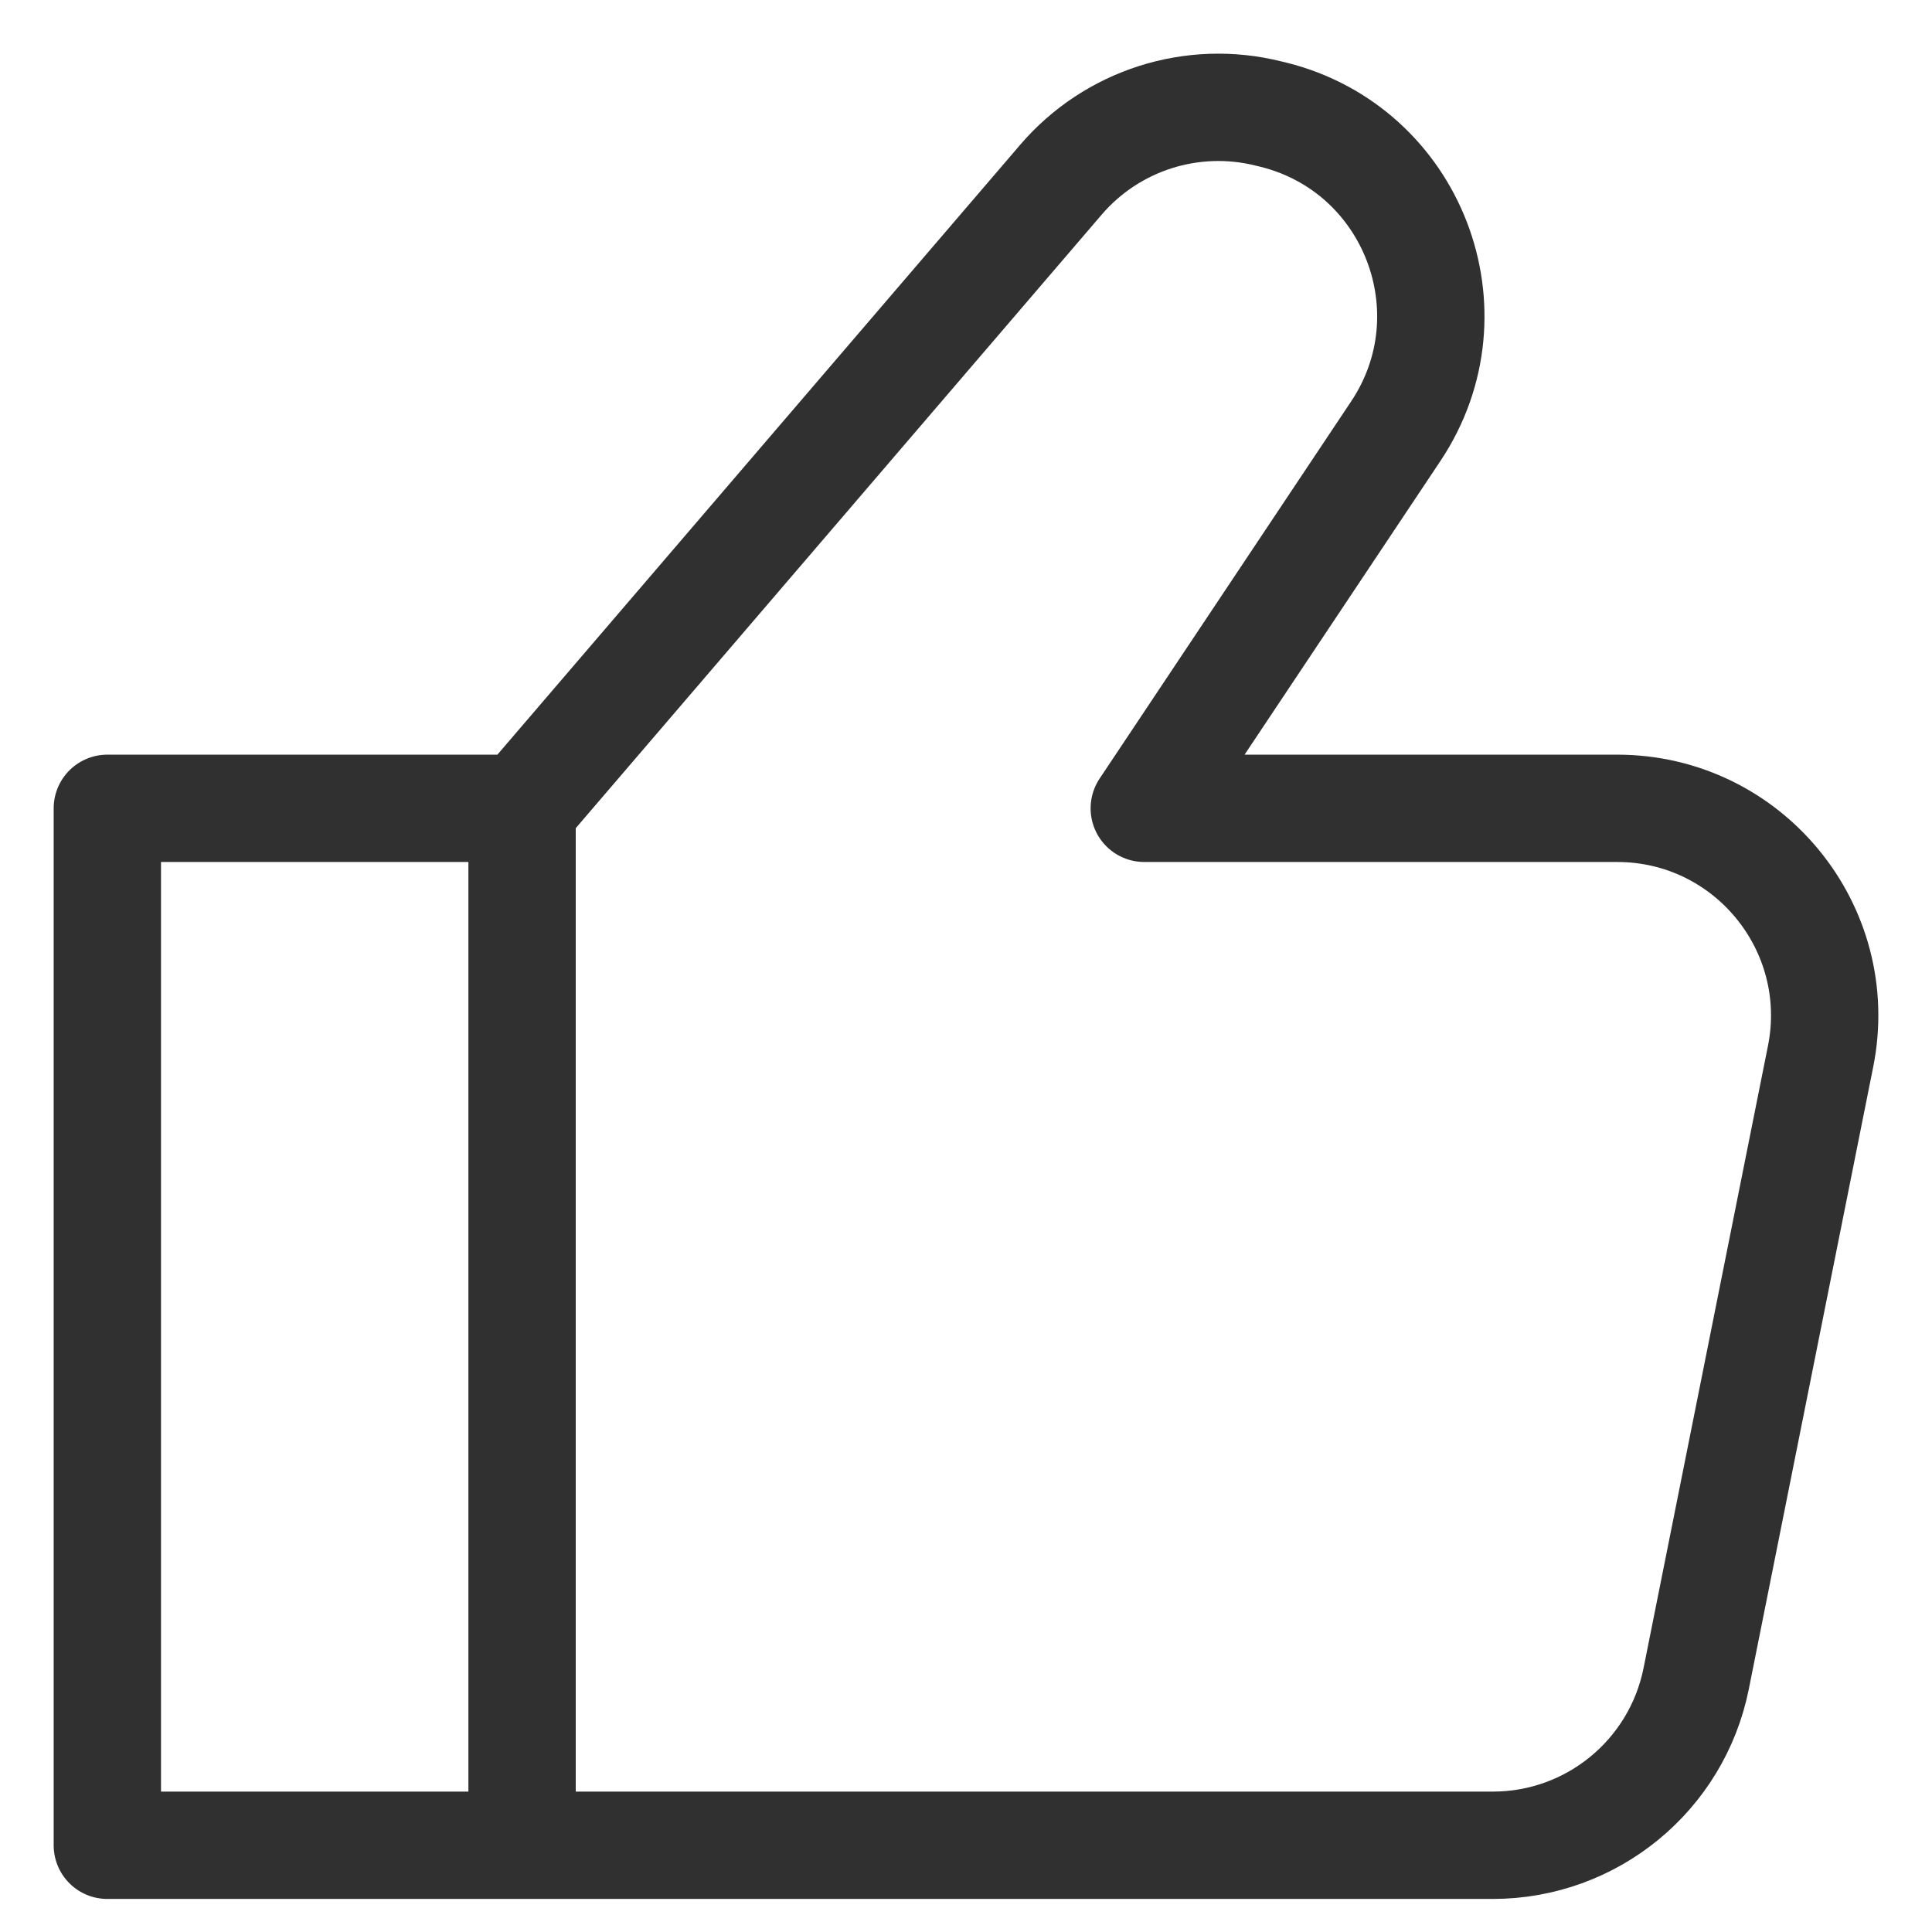
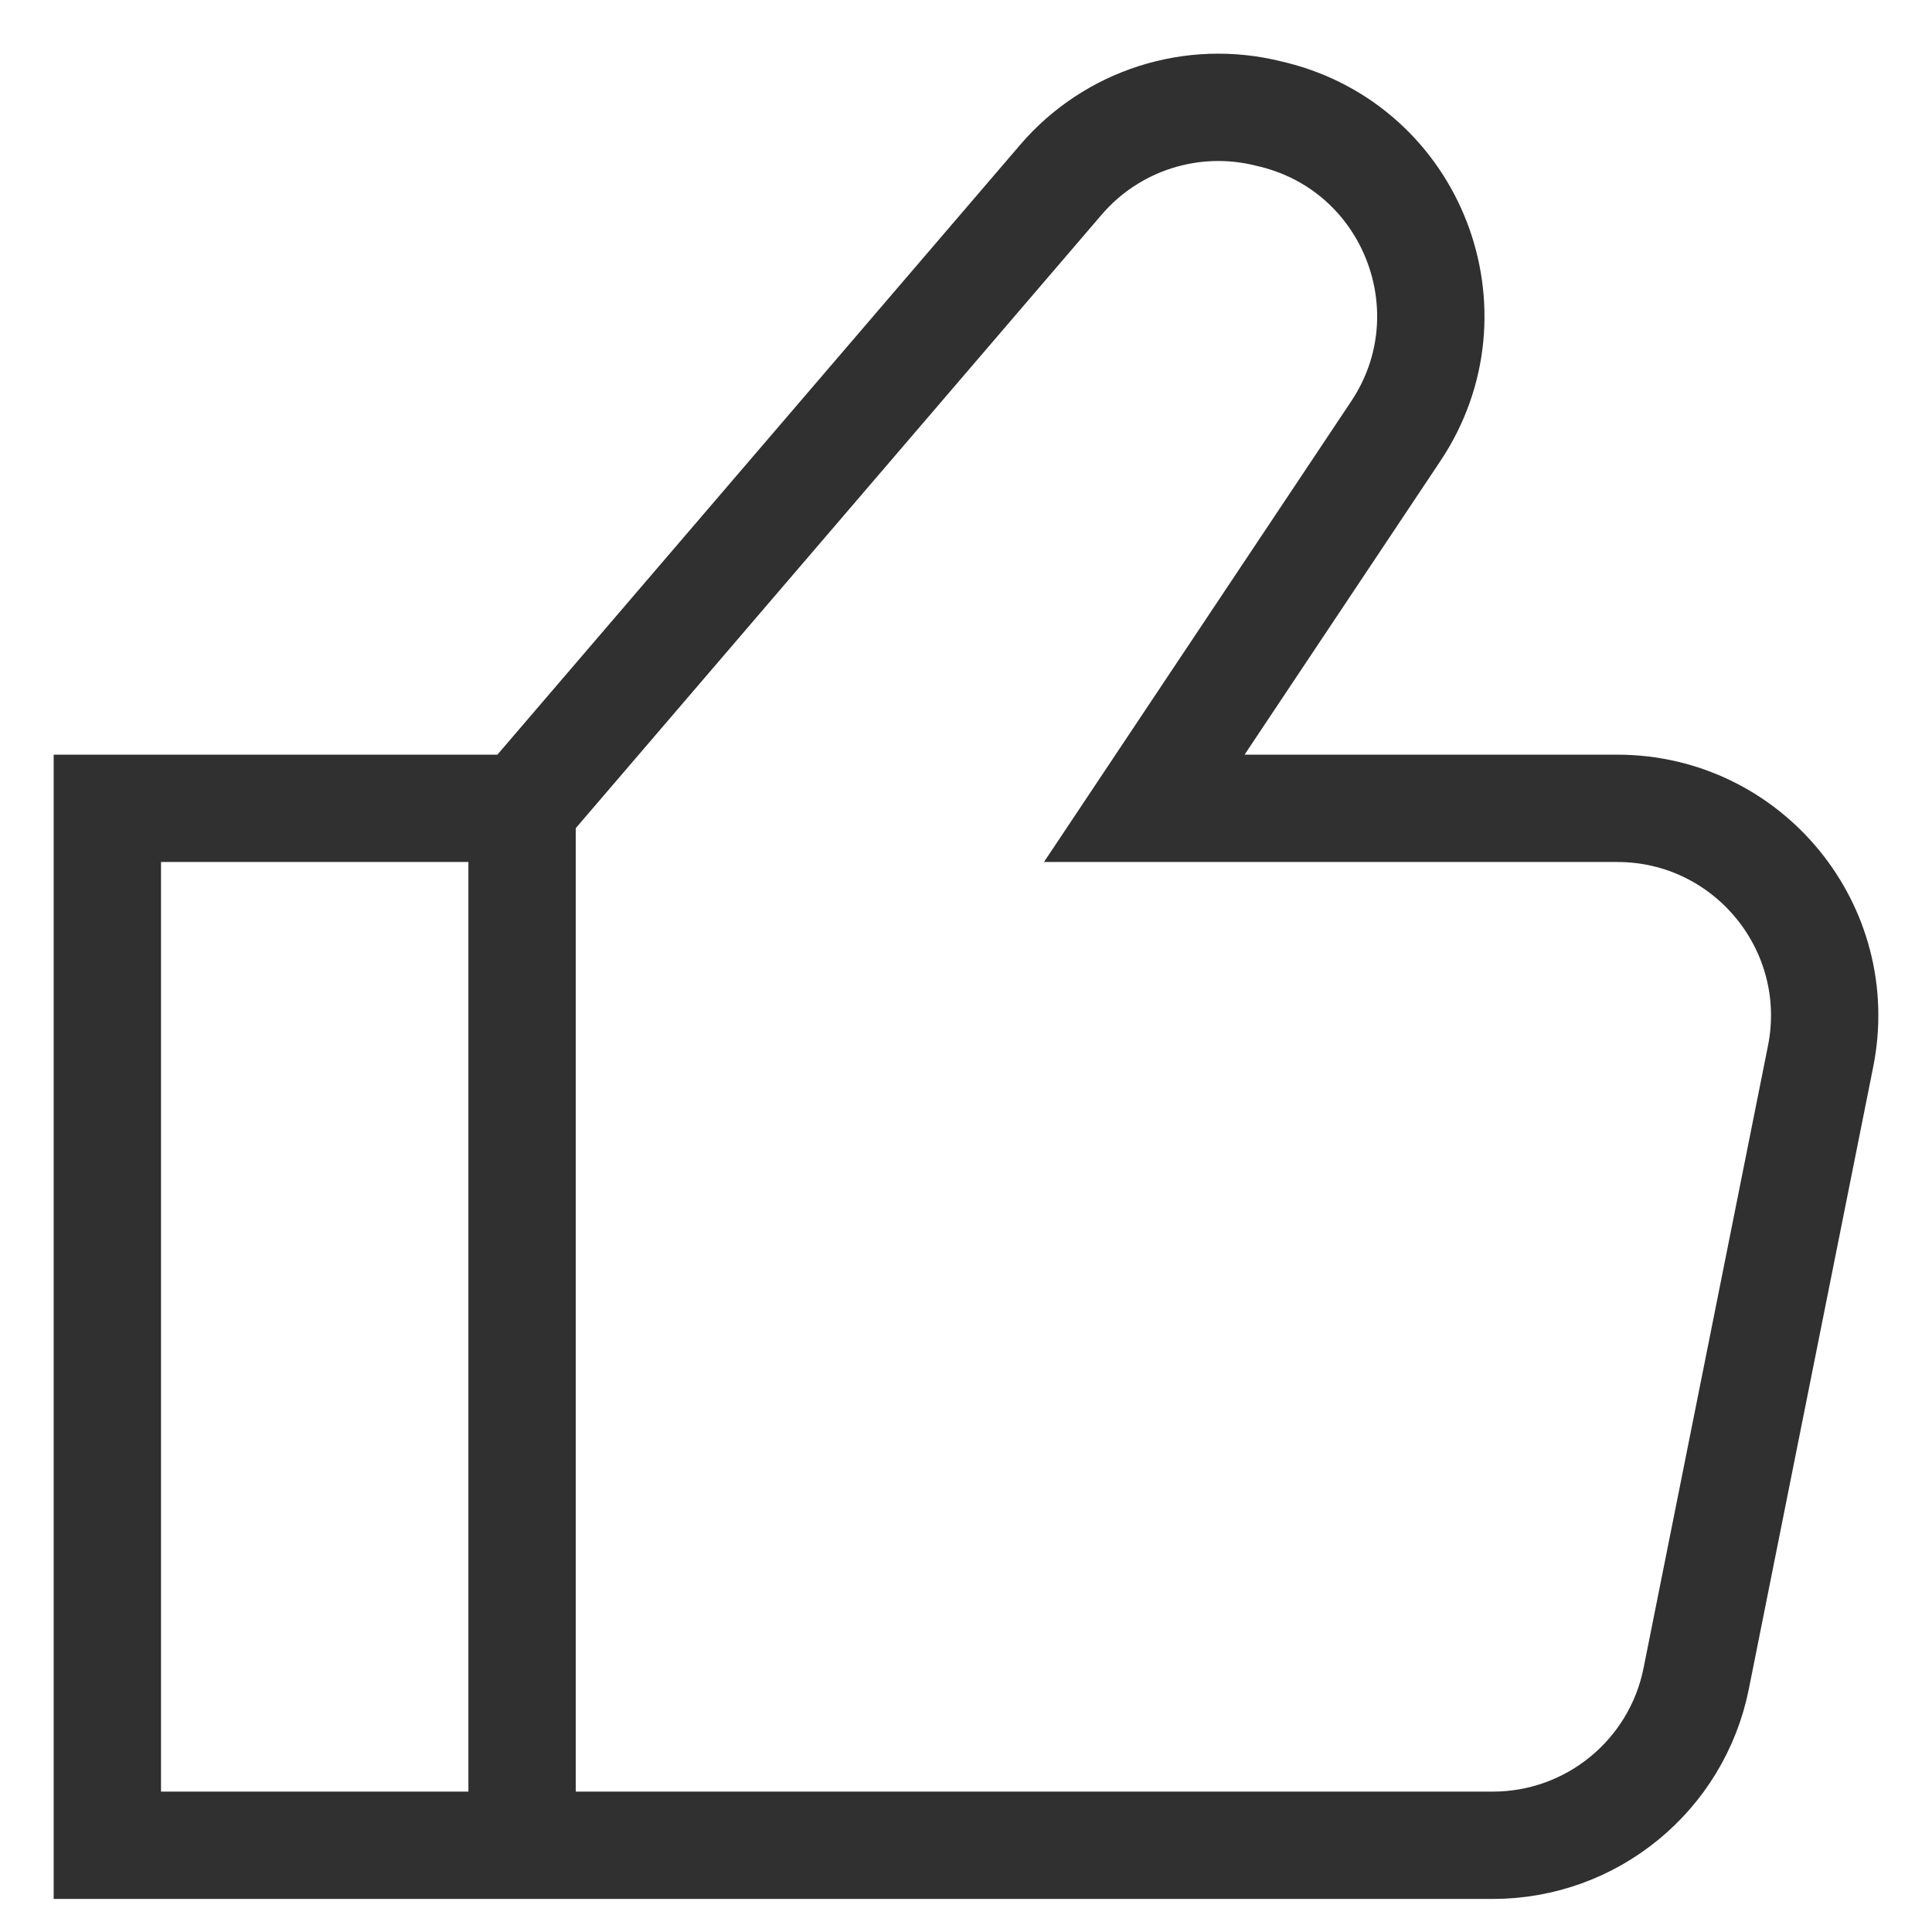
<svg xmlns="http://www.w3.org/2000/svg" width="18" height="18" viewBox="0 0 18 18" fill="none">
-   <path d="M4.864 7.531H1V17.192H4.864M4.864 7.531V17.192M4.864 7.531L9.884 1.675C10.36 1.119 11.11 0.88 11.82 1.058L11.866 1.069C13.162 1.393 13.746 2.904 13.005 4.016L10.661 7.531H15.067C16.286 7.531 17.201 8.646 16.962 9.842L15.803 15.639C15.622 16.542 14.829 17.192 13.908 17.192H4.864" stroke="#303030" stroke-linecap="round" stroke-linejoin="round" />
+   <path d="M4.864 7.531H1V17.192H4.864M4.864 7.531V17.192M4.864 7.531L9.884 1.675C10.36 1.119 11.11 0.88 11.82 1.058L11.866 1.069C13.162 1.393 13.746 2.904 13.005 4.016L10.661 7.531H15.067C16.286 7.531 17.201 8.646 16.962 9.842L15.803 15.639C15.622 16.542 14.829 17.192 13.908 17.192H4.864" stroke="#303030" strokeLinecap="round" strokeLinejoin="round" />
</svg>
